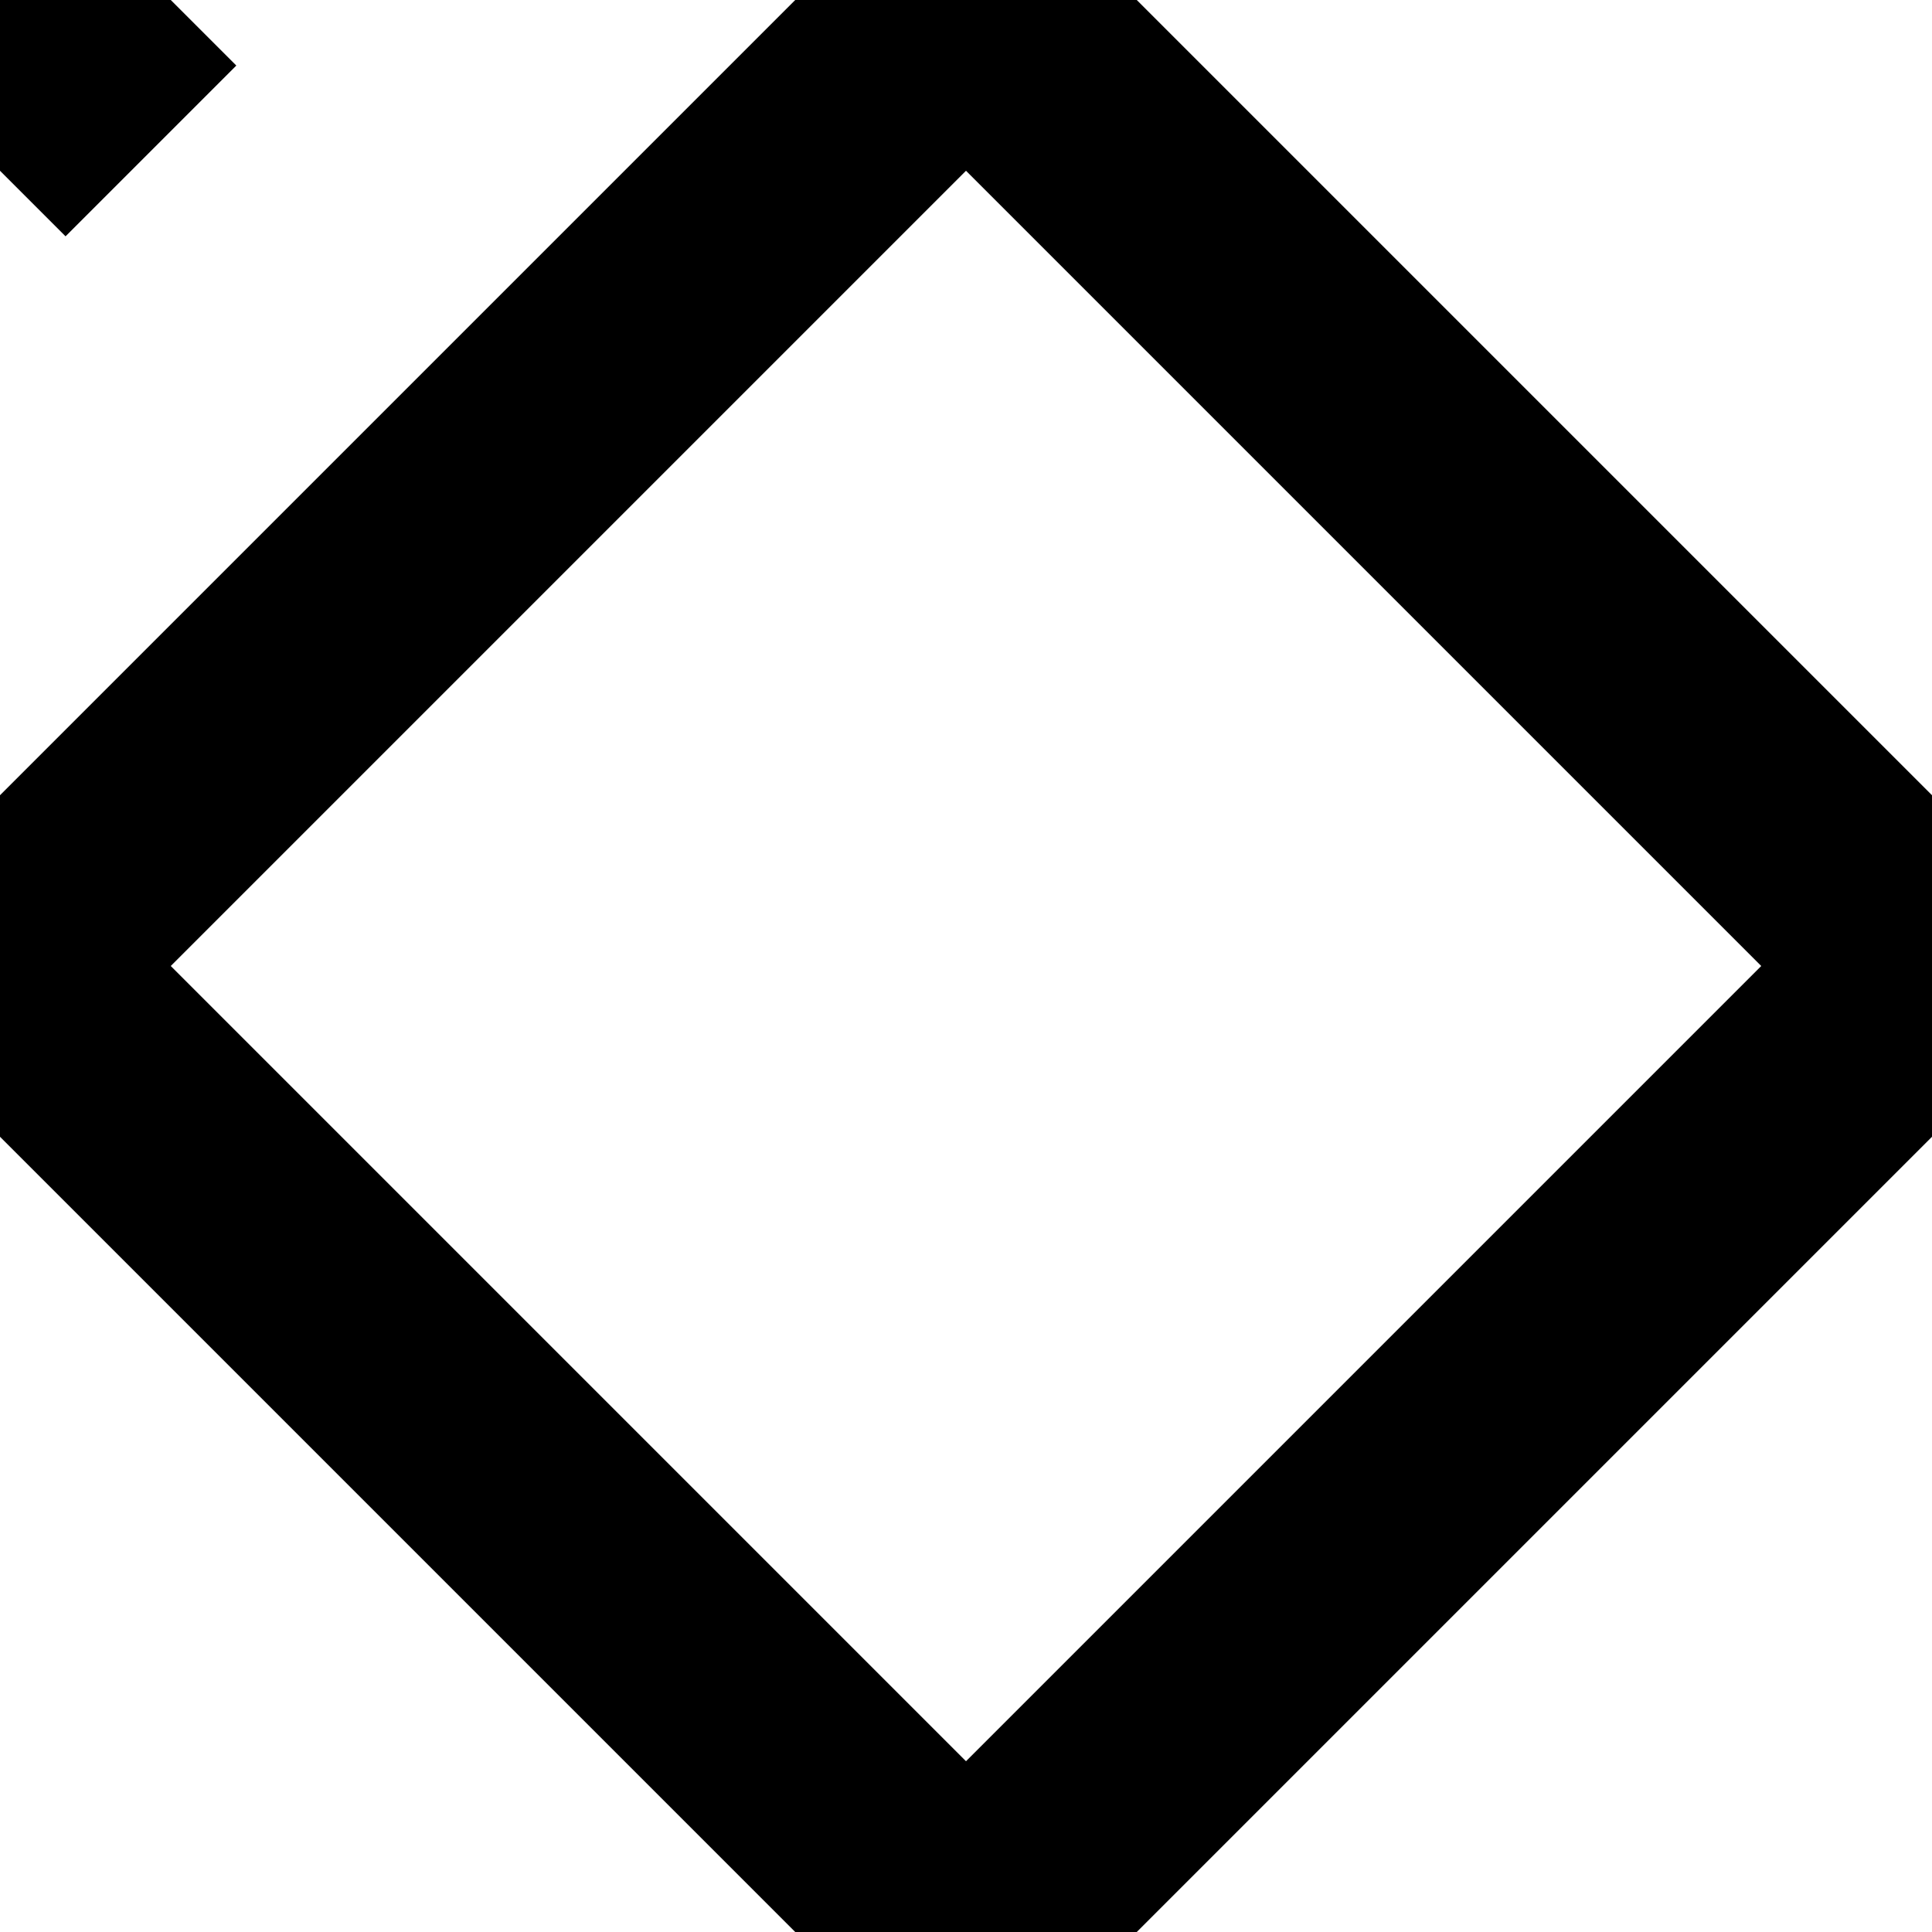
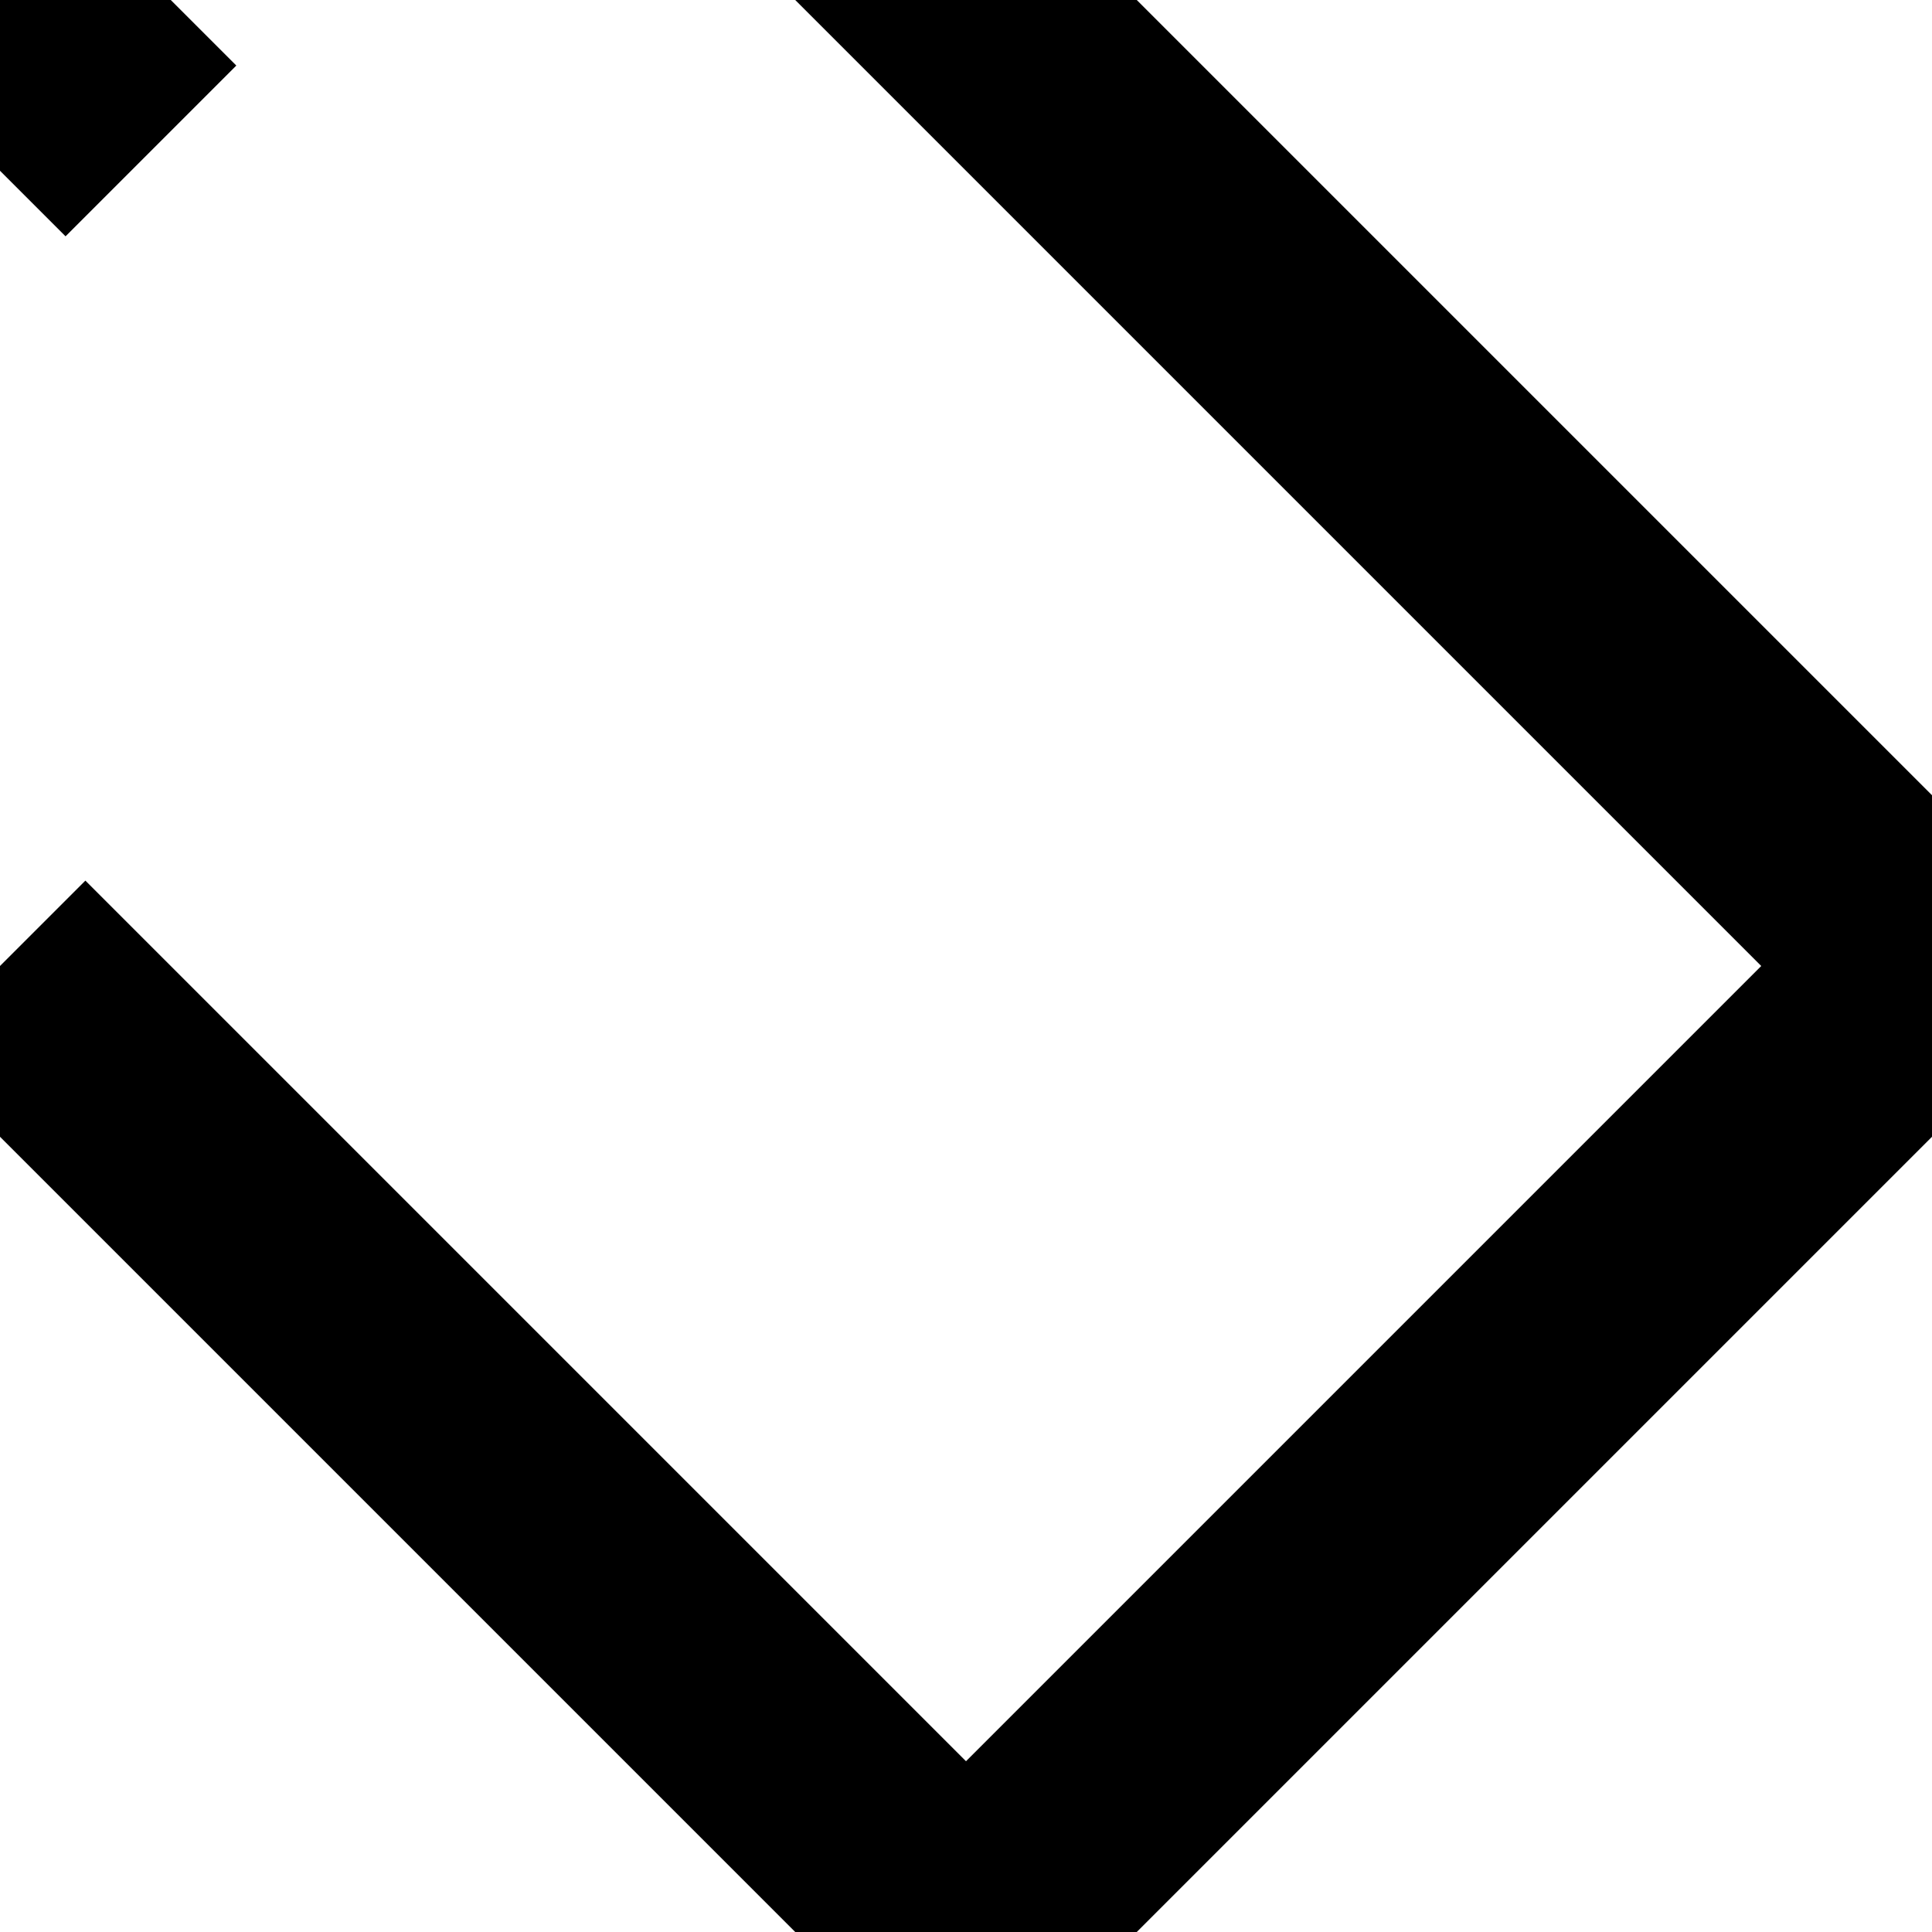
<svg xmlns="http://www.w3.org/2000/svg" id="svg8" version="1.1" viewBox="0 0 135.467 135.467" height="512" width="512">
  <defs id="defs2" />
  <path style="fill:none;fill-rule:evenodd;stroke:#000000;stroke-width:16.933;stroke-linecap:butt;stroke-linejoin:miter;stroke-opacity:1;stroke-miterlimit:4;stroke-dasharray:none" d="M -16.933,-50.8 0,-67.733 135.467,67.733 0,203.2 -16.933,186.267" id="path5740" />
  <path style="fill:none;fill-rule:evenodd;stroke:#000000;stroke-width:16.933;stroke-linecap:butt;stroke-linejoin:miter;stroke-opacity:1;stroke-miterlimit:4;stroke-dasharray:none" d="M 0,67.733 67.733,135.467" id="path5761" />
  <defs id="defs2" />
  <path id="path4597" d="M 10.583,10.583 -4.233,-4.233" style="fill:none;fill-rule:evenodd;stroke:#000000;stroke-width:16.933;stroke-linecap:butt;stroke-linejoin:miter;stroke-miterlimit:4;stroke-dasharray:none;stroke-opacity:1" />
-   <path style="fill:none;fill-rule:evenodd;stroke:#000000;stroke-width:16.933;stroke-linecap:butt;stroke-linejoin:miter;stroke-opacity:1;stroke-miterlimit:4;stroke-dasharray:none" d="M 0,67.733 67.733,2.5999998e-6" id="path5042" />
</svg>
